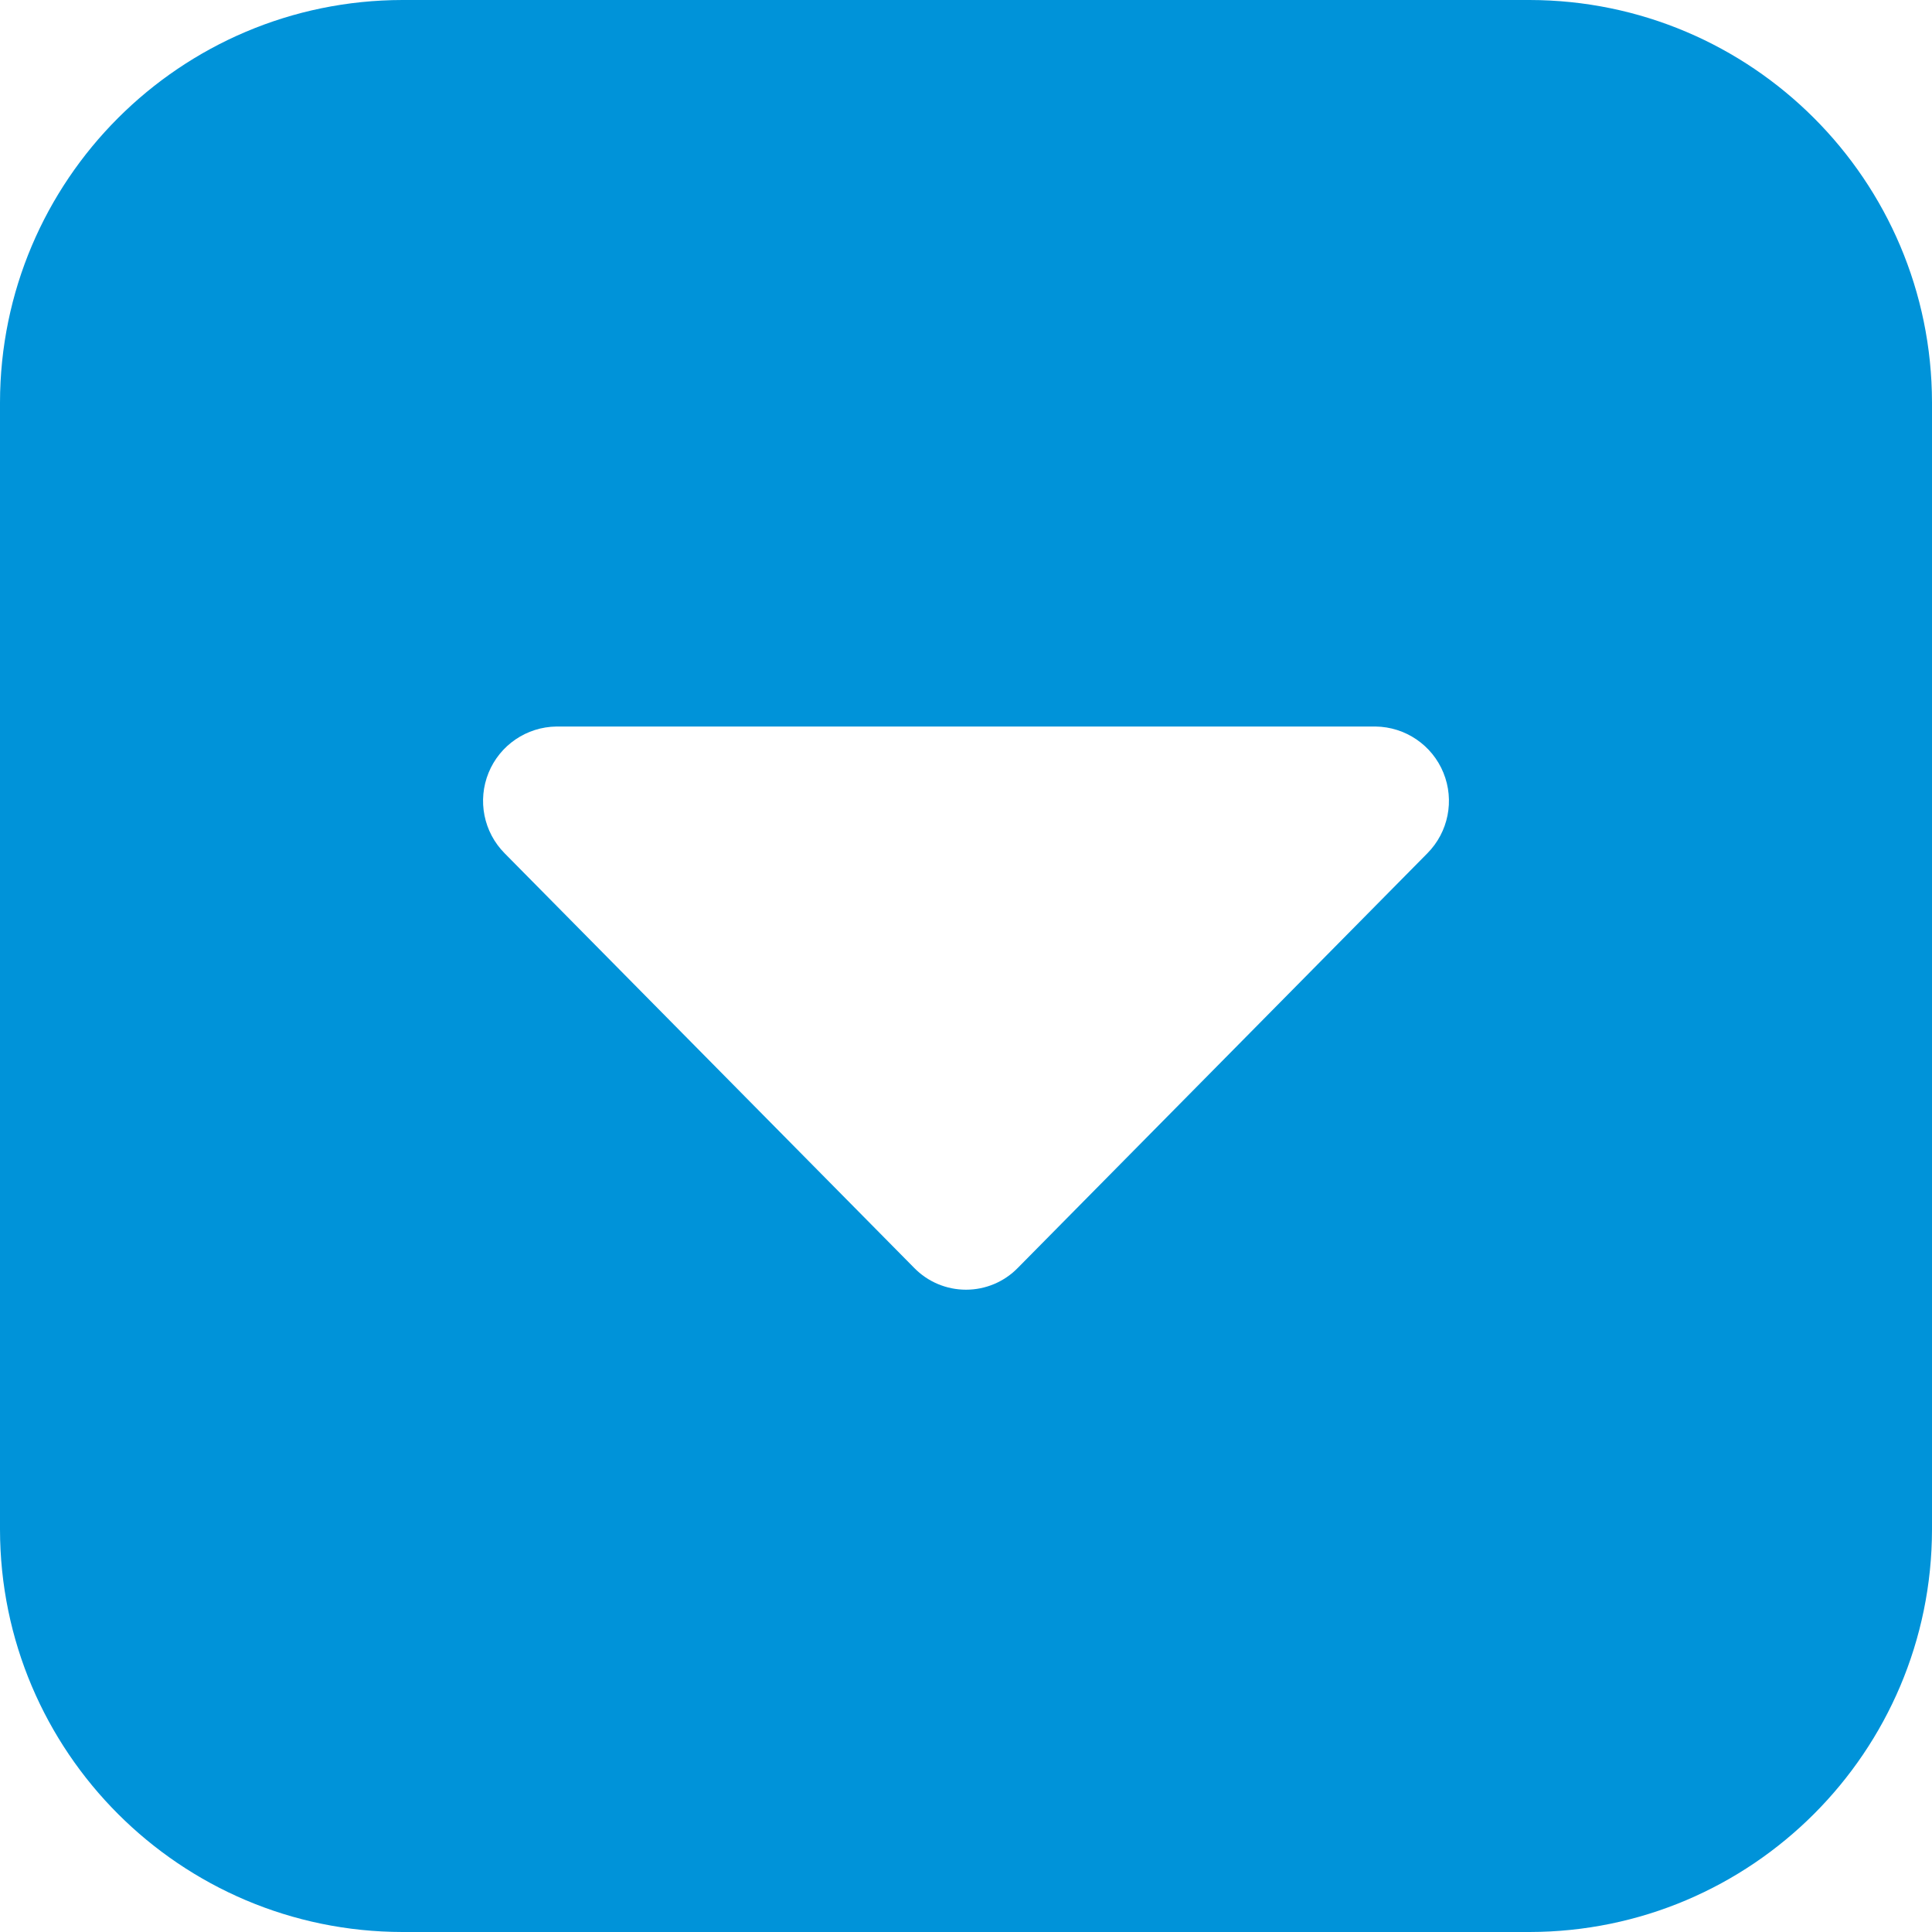
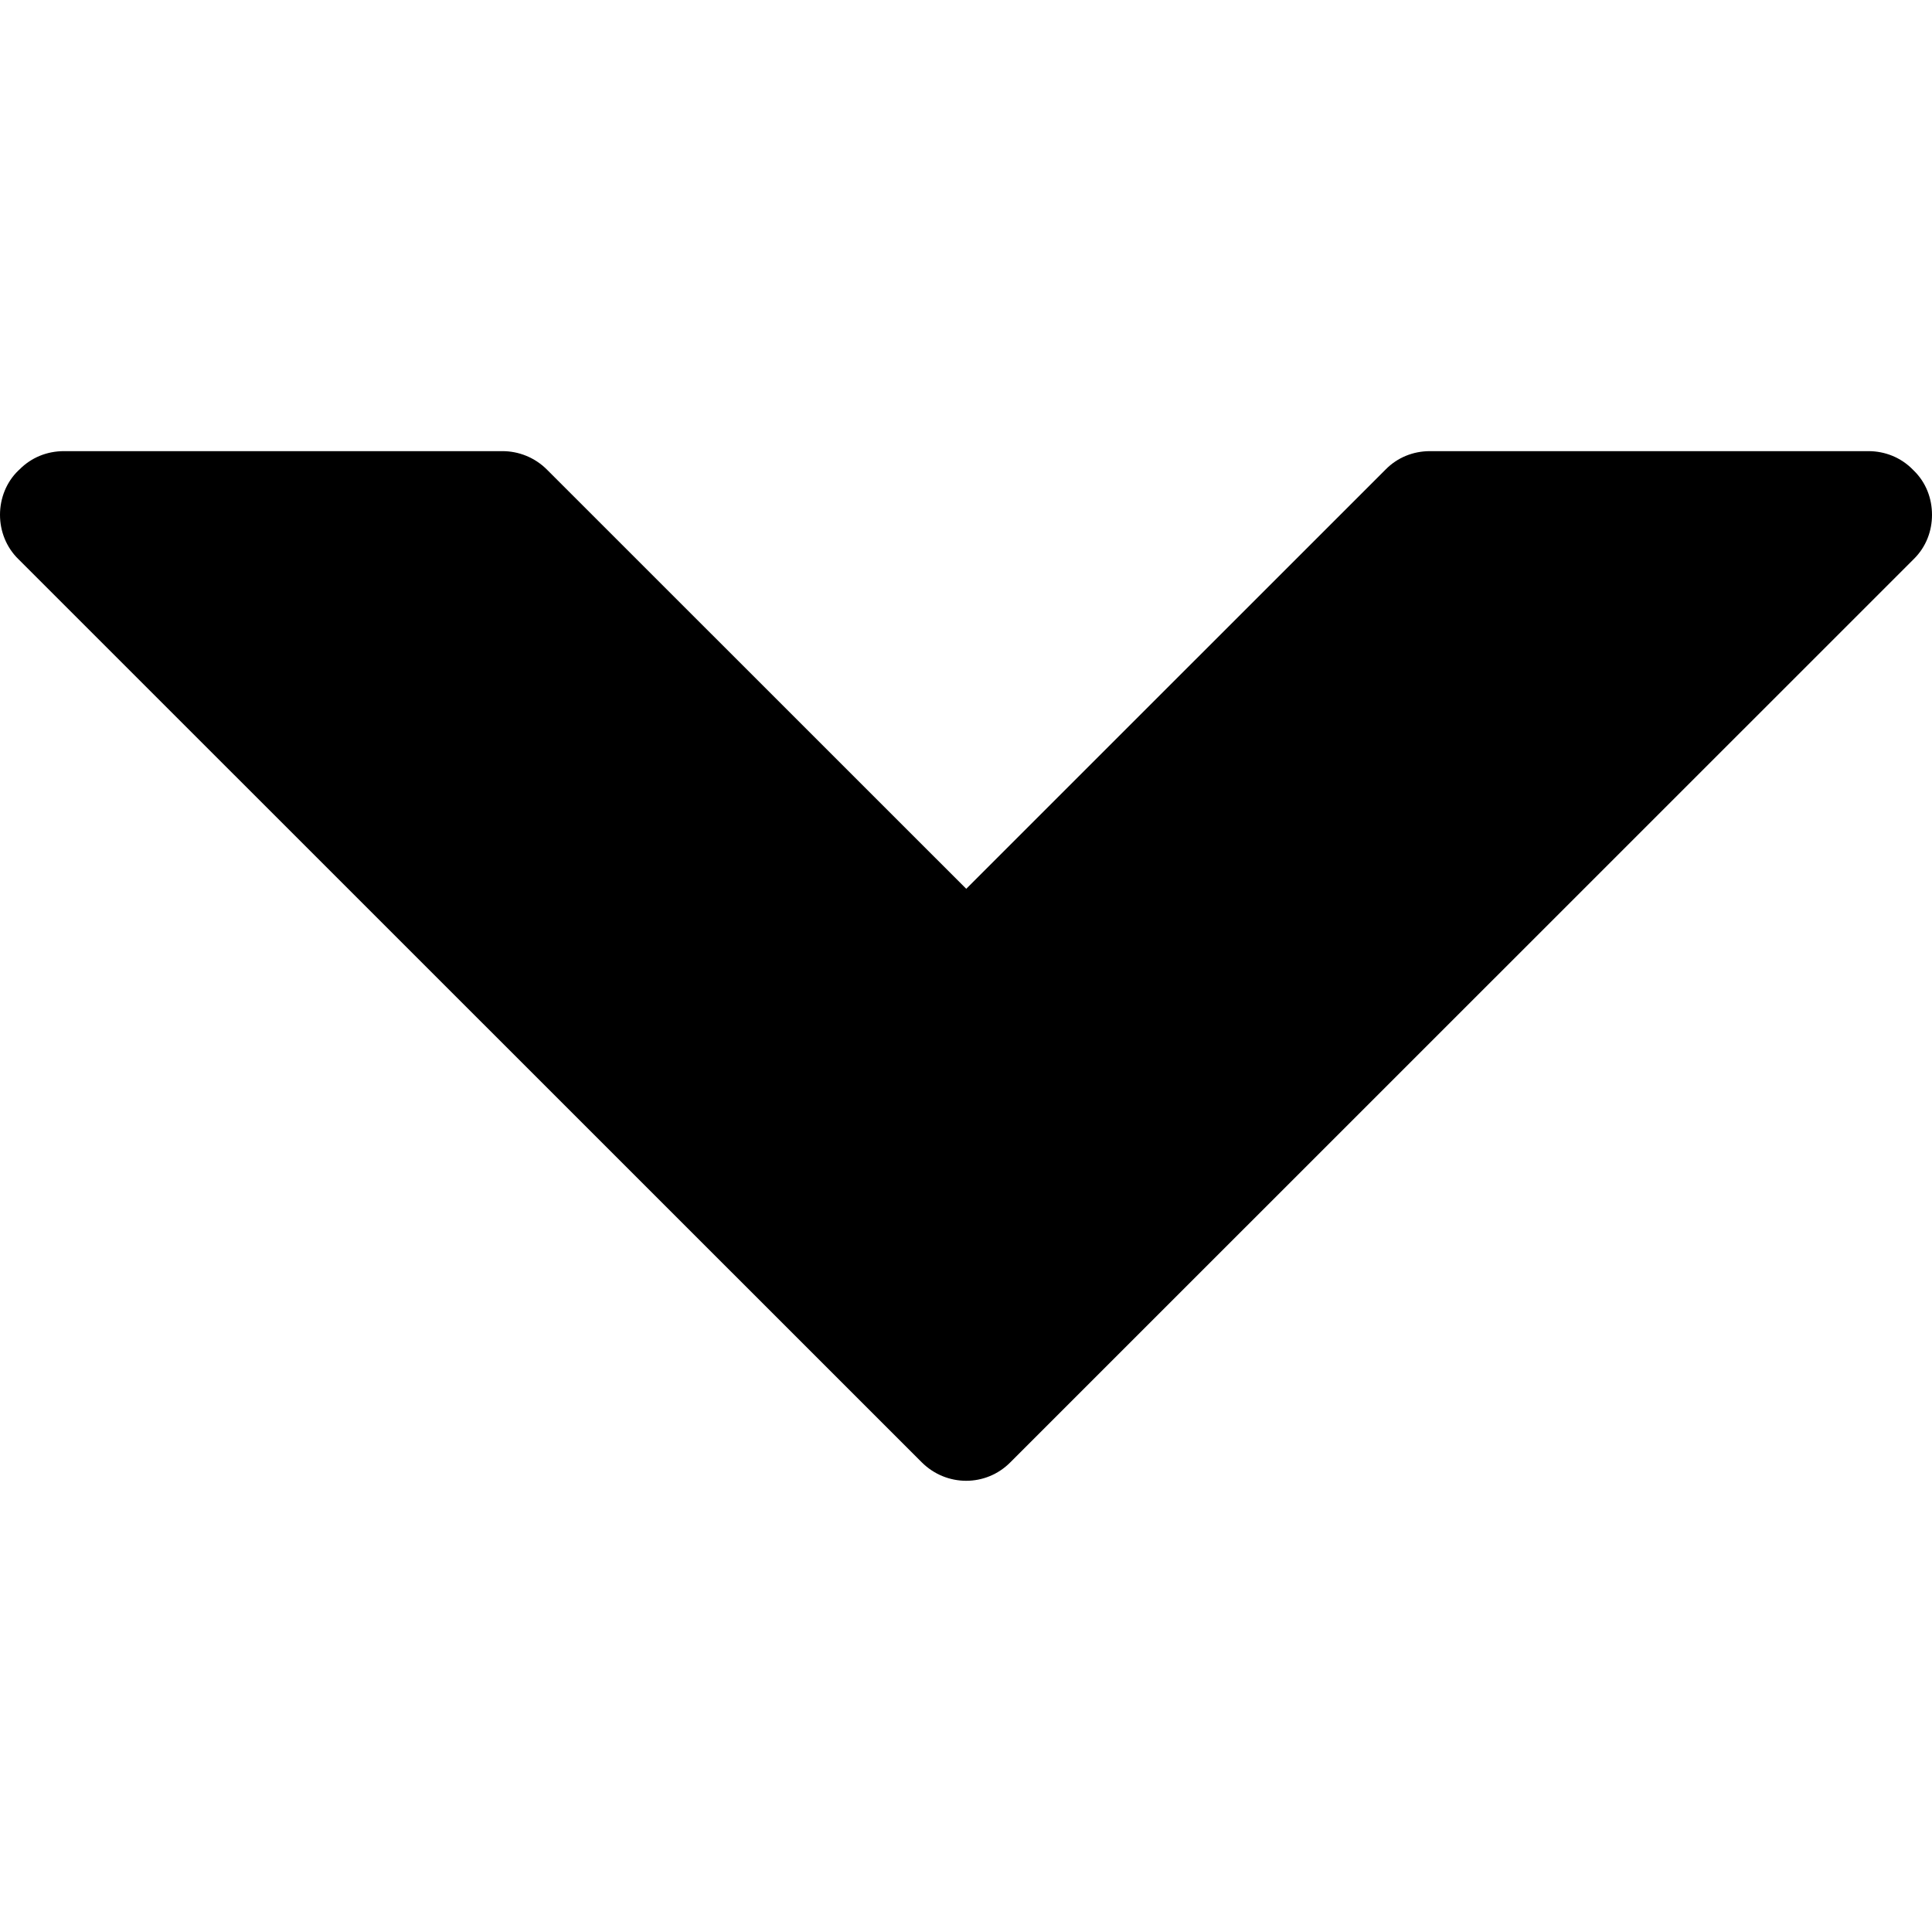
- <svg xmlns="http://www.w3.org/2000/svg" width="64" height="64" id="screenshot-2b32da80-fd65-11ec-80b8-01454ac7d2a2" viewBox="0 0 64 64" style="-webkit-print-color-adjust: exact;" fill="none" version="1.1">
-   <g id="shape-2b32da80-fd65-11ec-80b8-01454ac7d2a2" rx="0" ry="0" style="fill: rgb(0, 0, 0);">
-     <g id="shape-2b334fb0-fd65-11ec-80b8-01454ac7d2a2">
-       <g id="fills-2b334fb0-fd65-11ec-80b8-01454ac7d2a2">
-         <path rx="0" ry="0" d="M50.667,0L13.333,0C5.973,0.009,0.009,5.973,0,13.333L0,50.667C0.009,58.027,5.973,63.991,13.333,64L50.667,64C58.027,63.991,63.991,58.027,64,50.667L64,13.333C63.991,5.973,58.027,0.009,50.667,0ZZM47.283,28.267L33.717,42C33.266,42.463,32.647,42.723,32,42.723C31.353,42.723,30.734,42.463,30.283,42L16.717,28.267C16.02,27.565,15.811,26.514,16.185,25.598C16.559,24.682,17.445,24.079,18.435,24.067L45.565,24.067C46.555,24.079,47.441,24.682,47.815,25.598C48.189,26.514,47.98,27.565,47.283,28.267ZZ" style="fill: rgb(0, 147, 217);" />
-       </g>
-     </g>
+ <svg xmlns="http://www.w3.org/2000/svg" version="1.1" id="Capa_1" x="0px" y="0px" viewBox="0 0 20.633 20.633" style="enable-background:new 0 0 20.633 20.633;" xml:space="preserve">
+   <g>
+     <path d="M10.79,15.617l9.648-9.646c0.133-0.131,0.195-0.301,0.195-0.473s-0.062-0.344-0.195-0.473l-0.012-0.012   c-0.125-0.127-0.295-0.195-0.472-0.195h-4.682c-0.18,0-0.348,0.068-0.473,0.195l-4.48,4.479l-4.48-4.479   C5.711,4.886,5.54,4.818,5.366,4.818H0.684c-0.182,0-0.349,0.068-0.475,0.195L0.196,5.025C0.068,5.148,0,5.322,0,5.498   c0,0.176,0.068,0.348,0.196,0.473l9.648,9.646C10.108,15.88,10.53,15.88,10.79,15.617z" />
+     <g>
+ 	</g>
+     <g>
+ 	</g>
+     <g>
+ 	</g>
+     <g>
+ 	</g>
+     <g>
+ 	</g>
+     <g>
+ 	</g>
+     <g>
+ 	</g>
+     <g>
+ 	</g>
+     <g>
+ 	</g>
+     <g>
+ 	</g>
+     <g>
+ 	</g>
+     <g>
+ 	</g>
+     <g>
+ 	</g>
+     <g>
+ 	</g>
+     <g>
+ 	</g>
  </g>
+   <g>
+ </g>
+   <g>
+ </g>
+   <g>
+ </g>
+   <g>
+ </g>
+   <g>
+ </g>
+   <g>
+ </g>
+   <g>
+ </g>
+   <g>
+ </g>
+   <g>
+ </g>
+   <g>
+ </g>
+   <g>
+ </g>
+   <g>
+ </g>
+   <g>
+ </g>
+   <g>
+ </g>
+   <g>
+ </g>
</svg>
